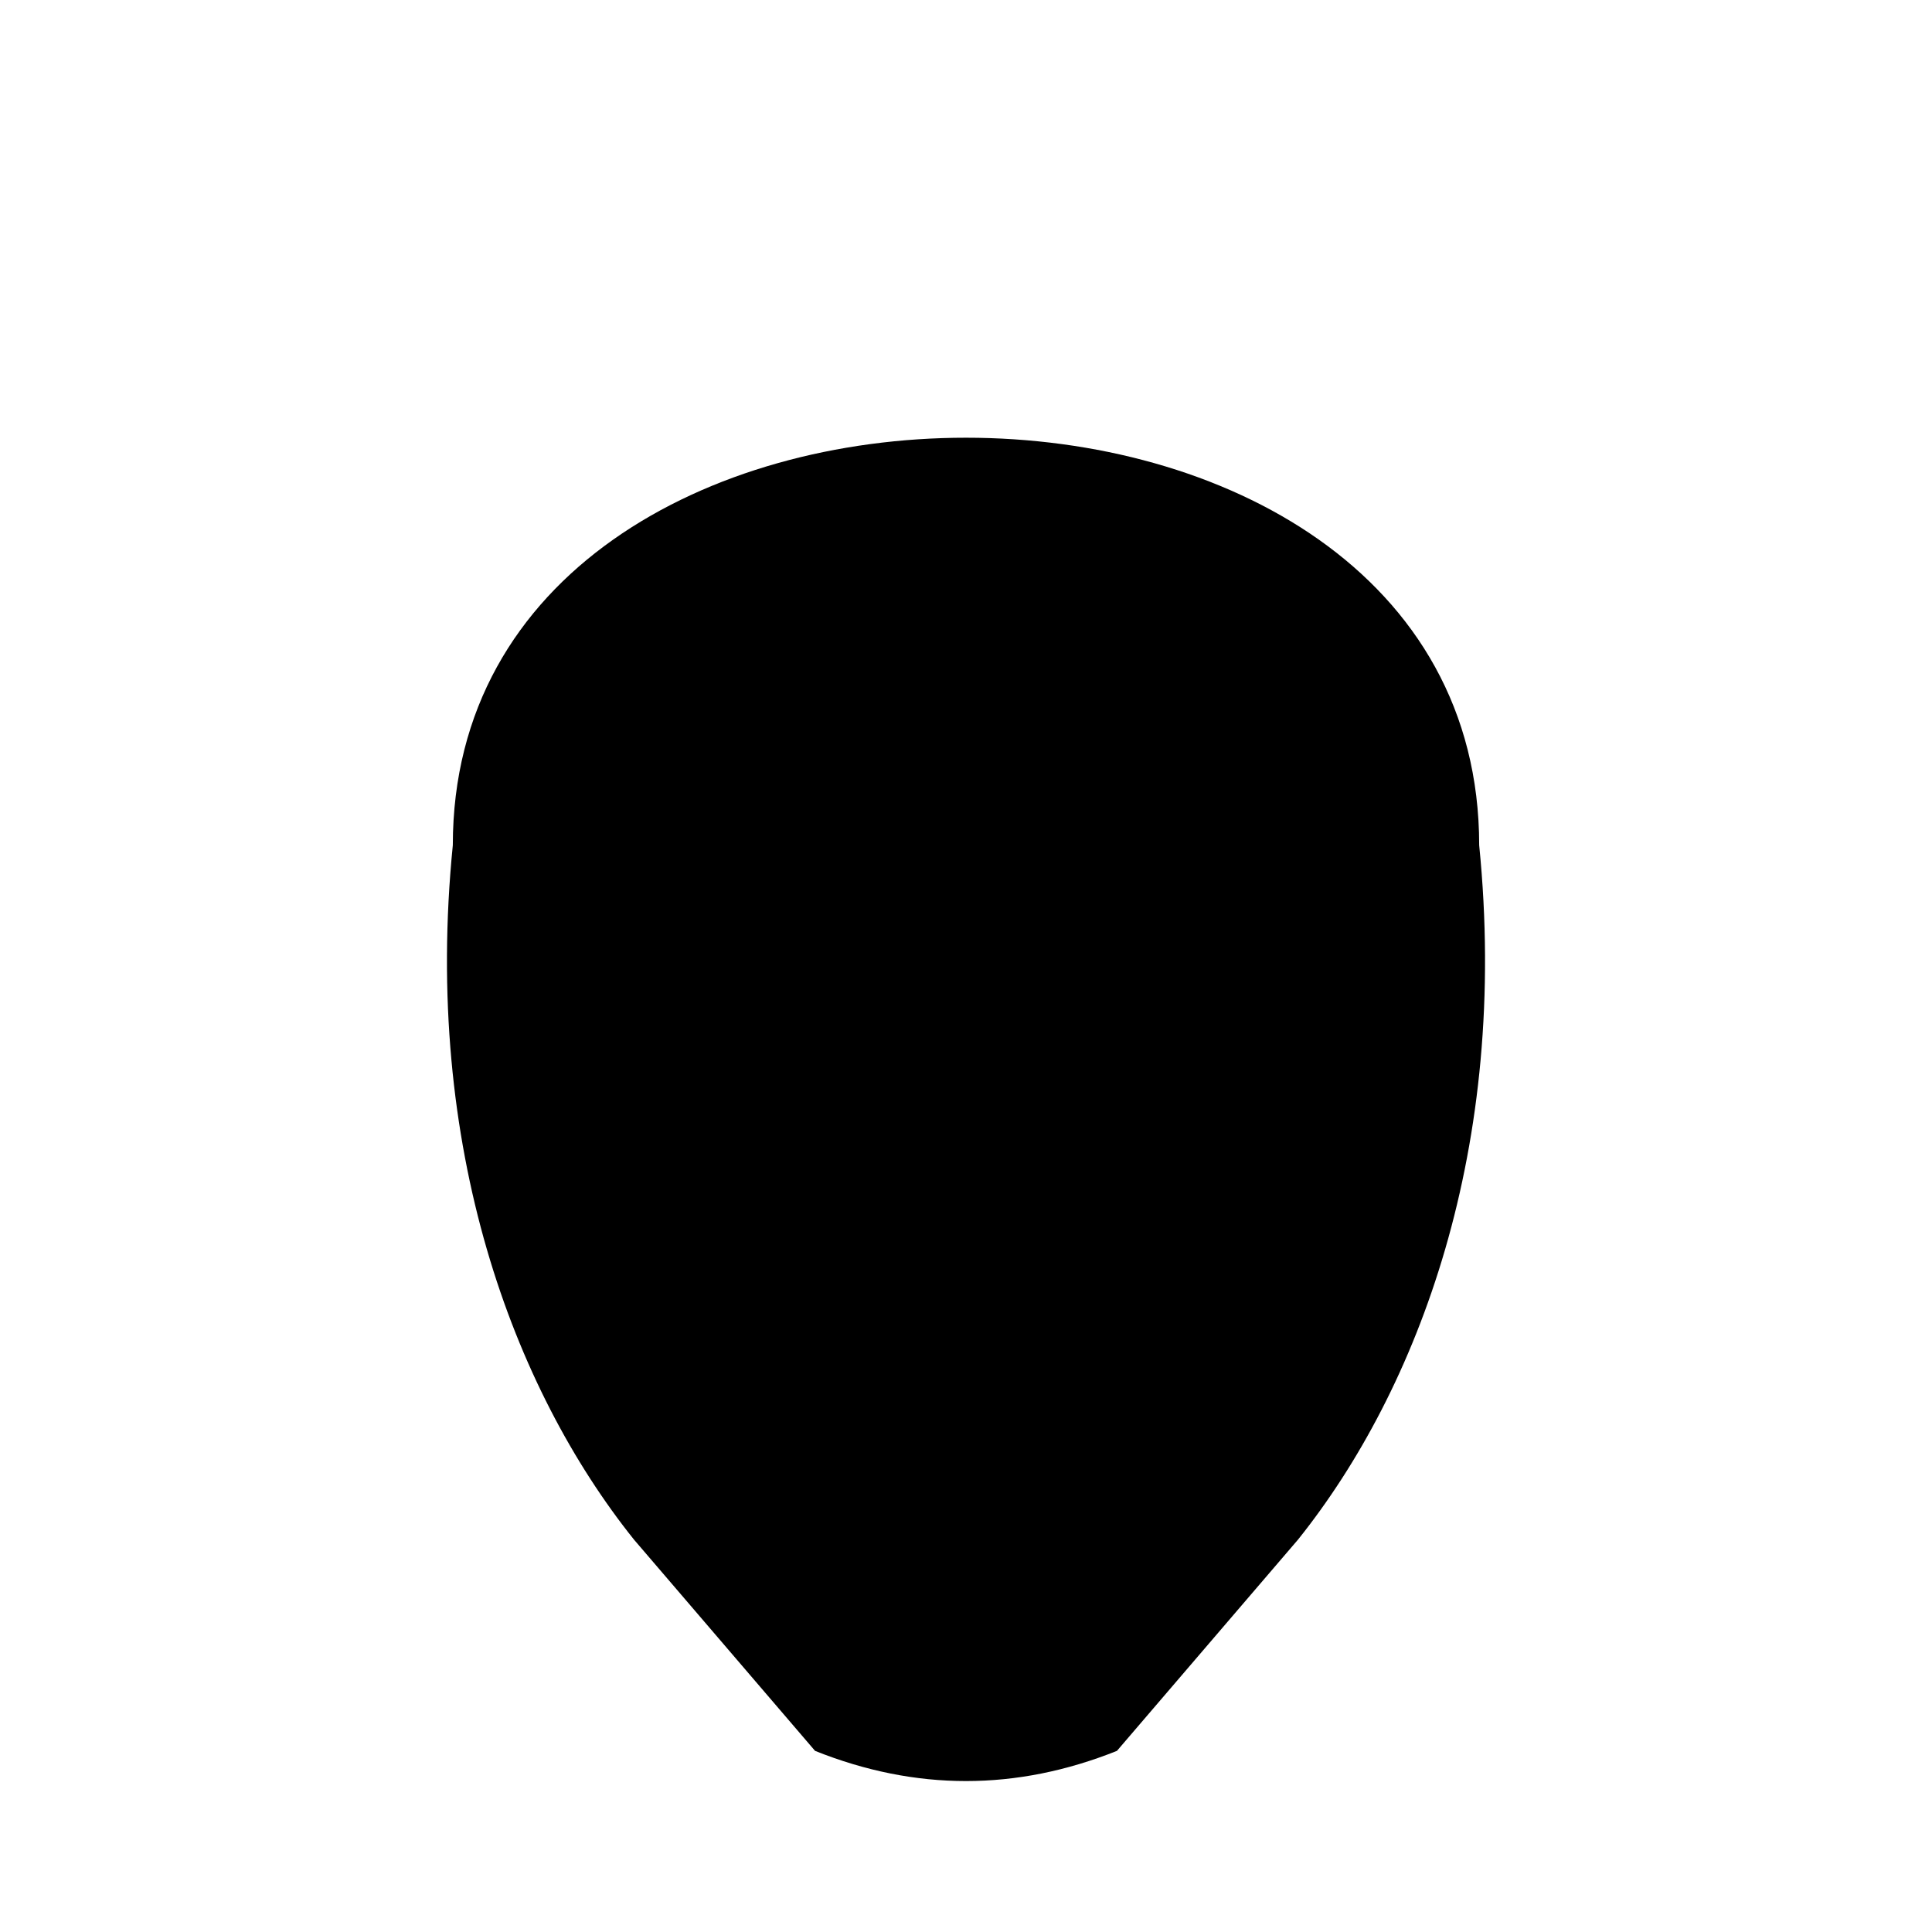
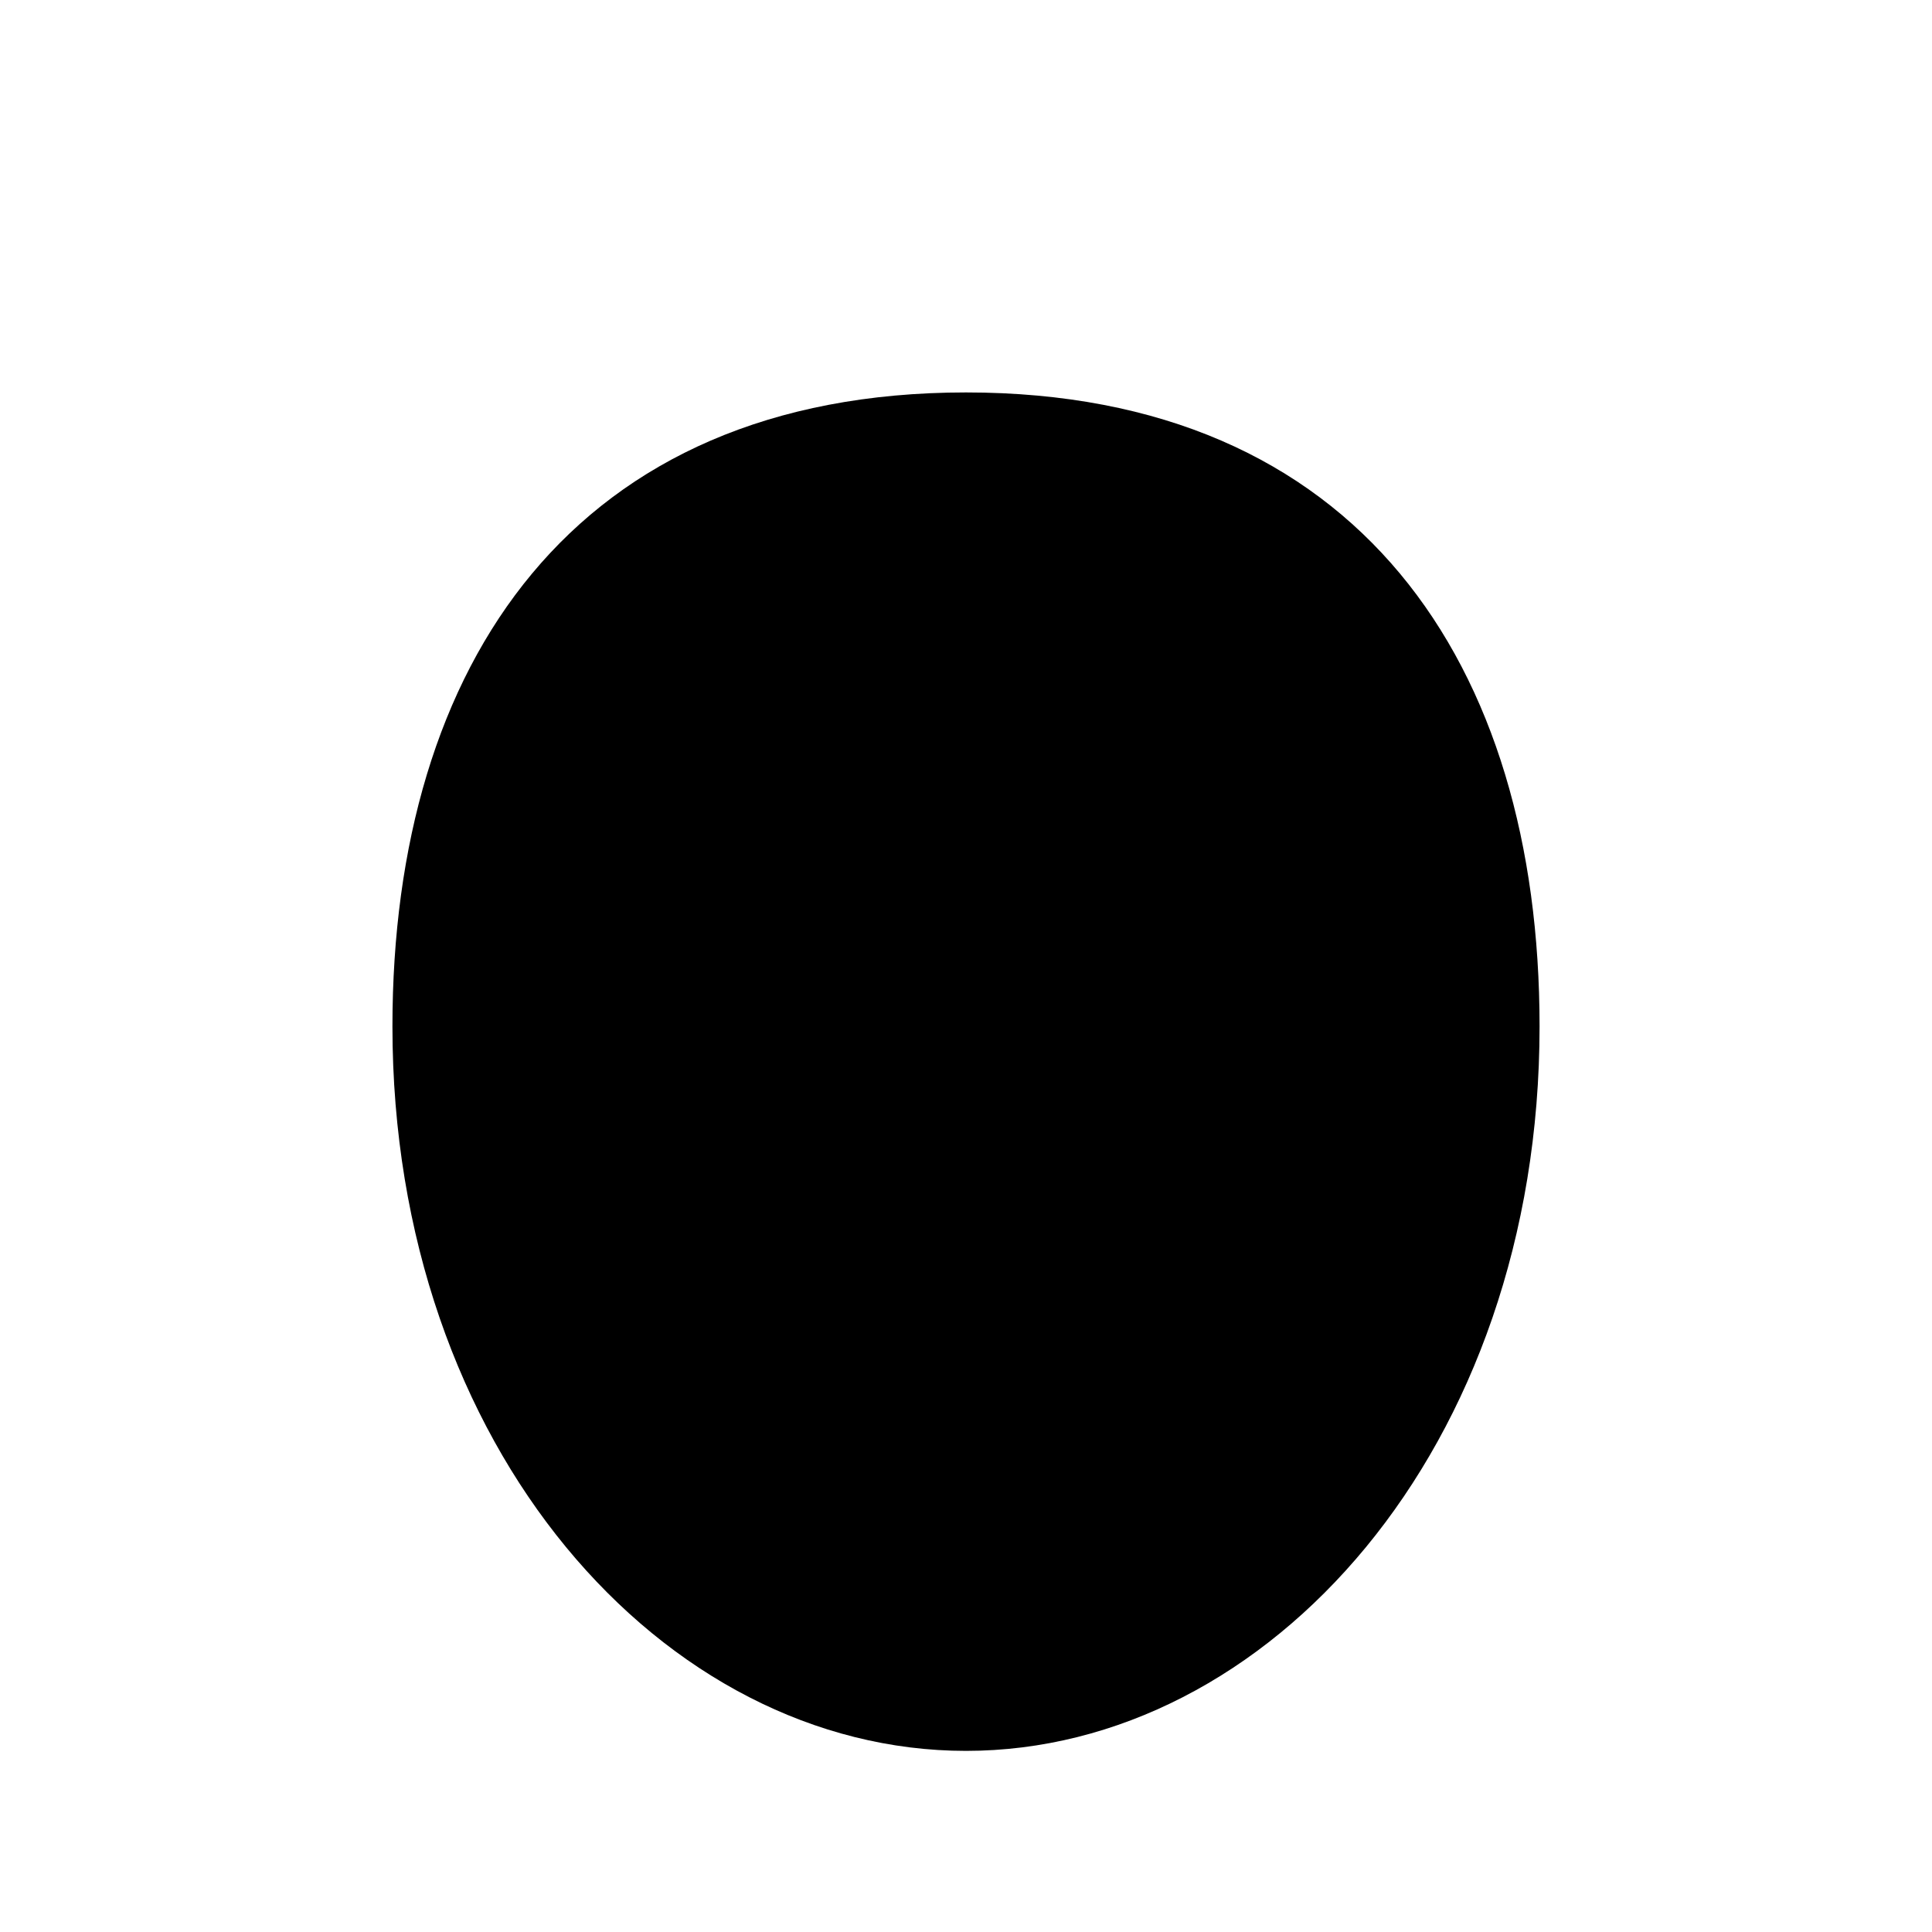
<svg xmlns="http://www.w3.org/2000/svg" viewBox="0 0 128 128">
-   <path d="M 30 56        C 30 20, 98 20, 98 56        C 100 76, 94 92, 86 102        L 74 116        Q 64 120 54 116        L 42 102        C 34 92, 28 76, 30 56 Z" fill="currentColor" />
+   <path d="M 64 26        C 90 26, 102 44, 102 68        C 102 96, 84 116, 64 116        C 44 116, 26 96, 26 68        C 26 44, 38 26, 64 26 Z" fill="currentColor" />
</svg>
